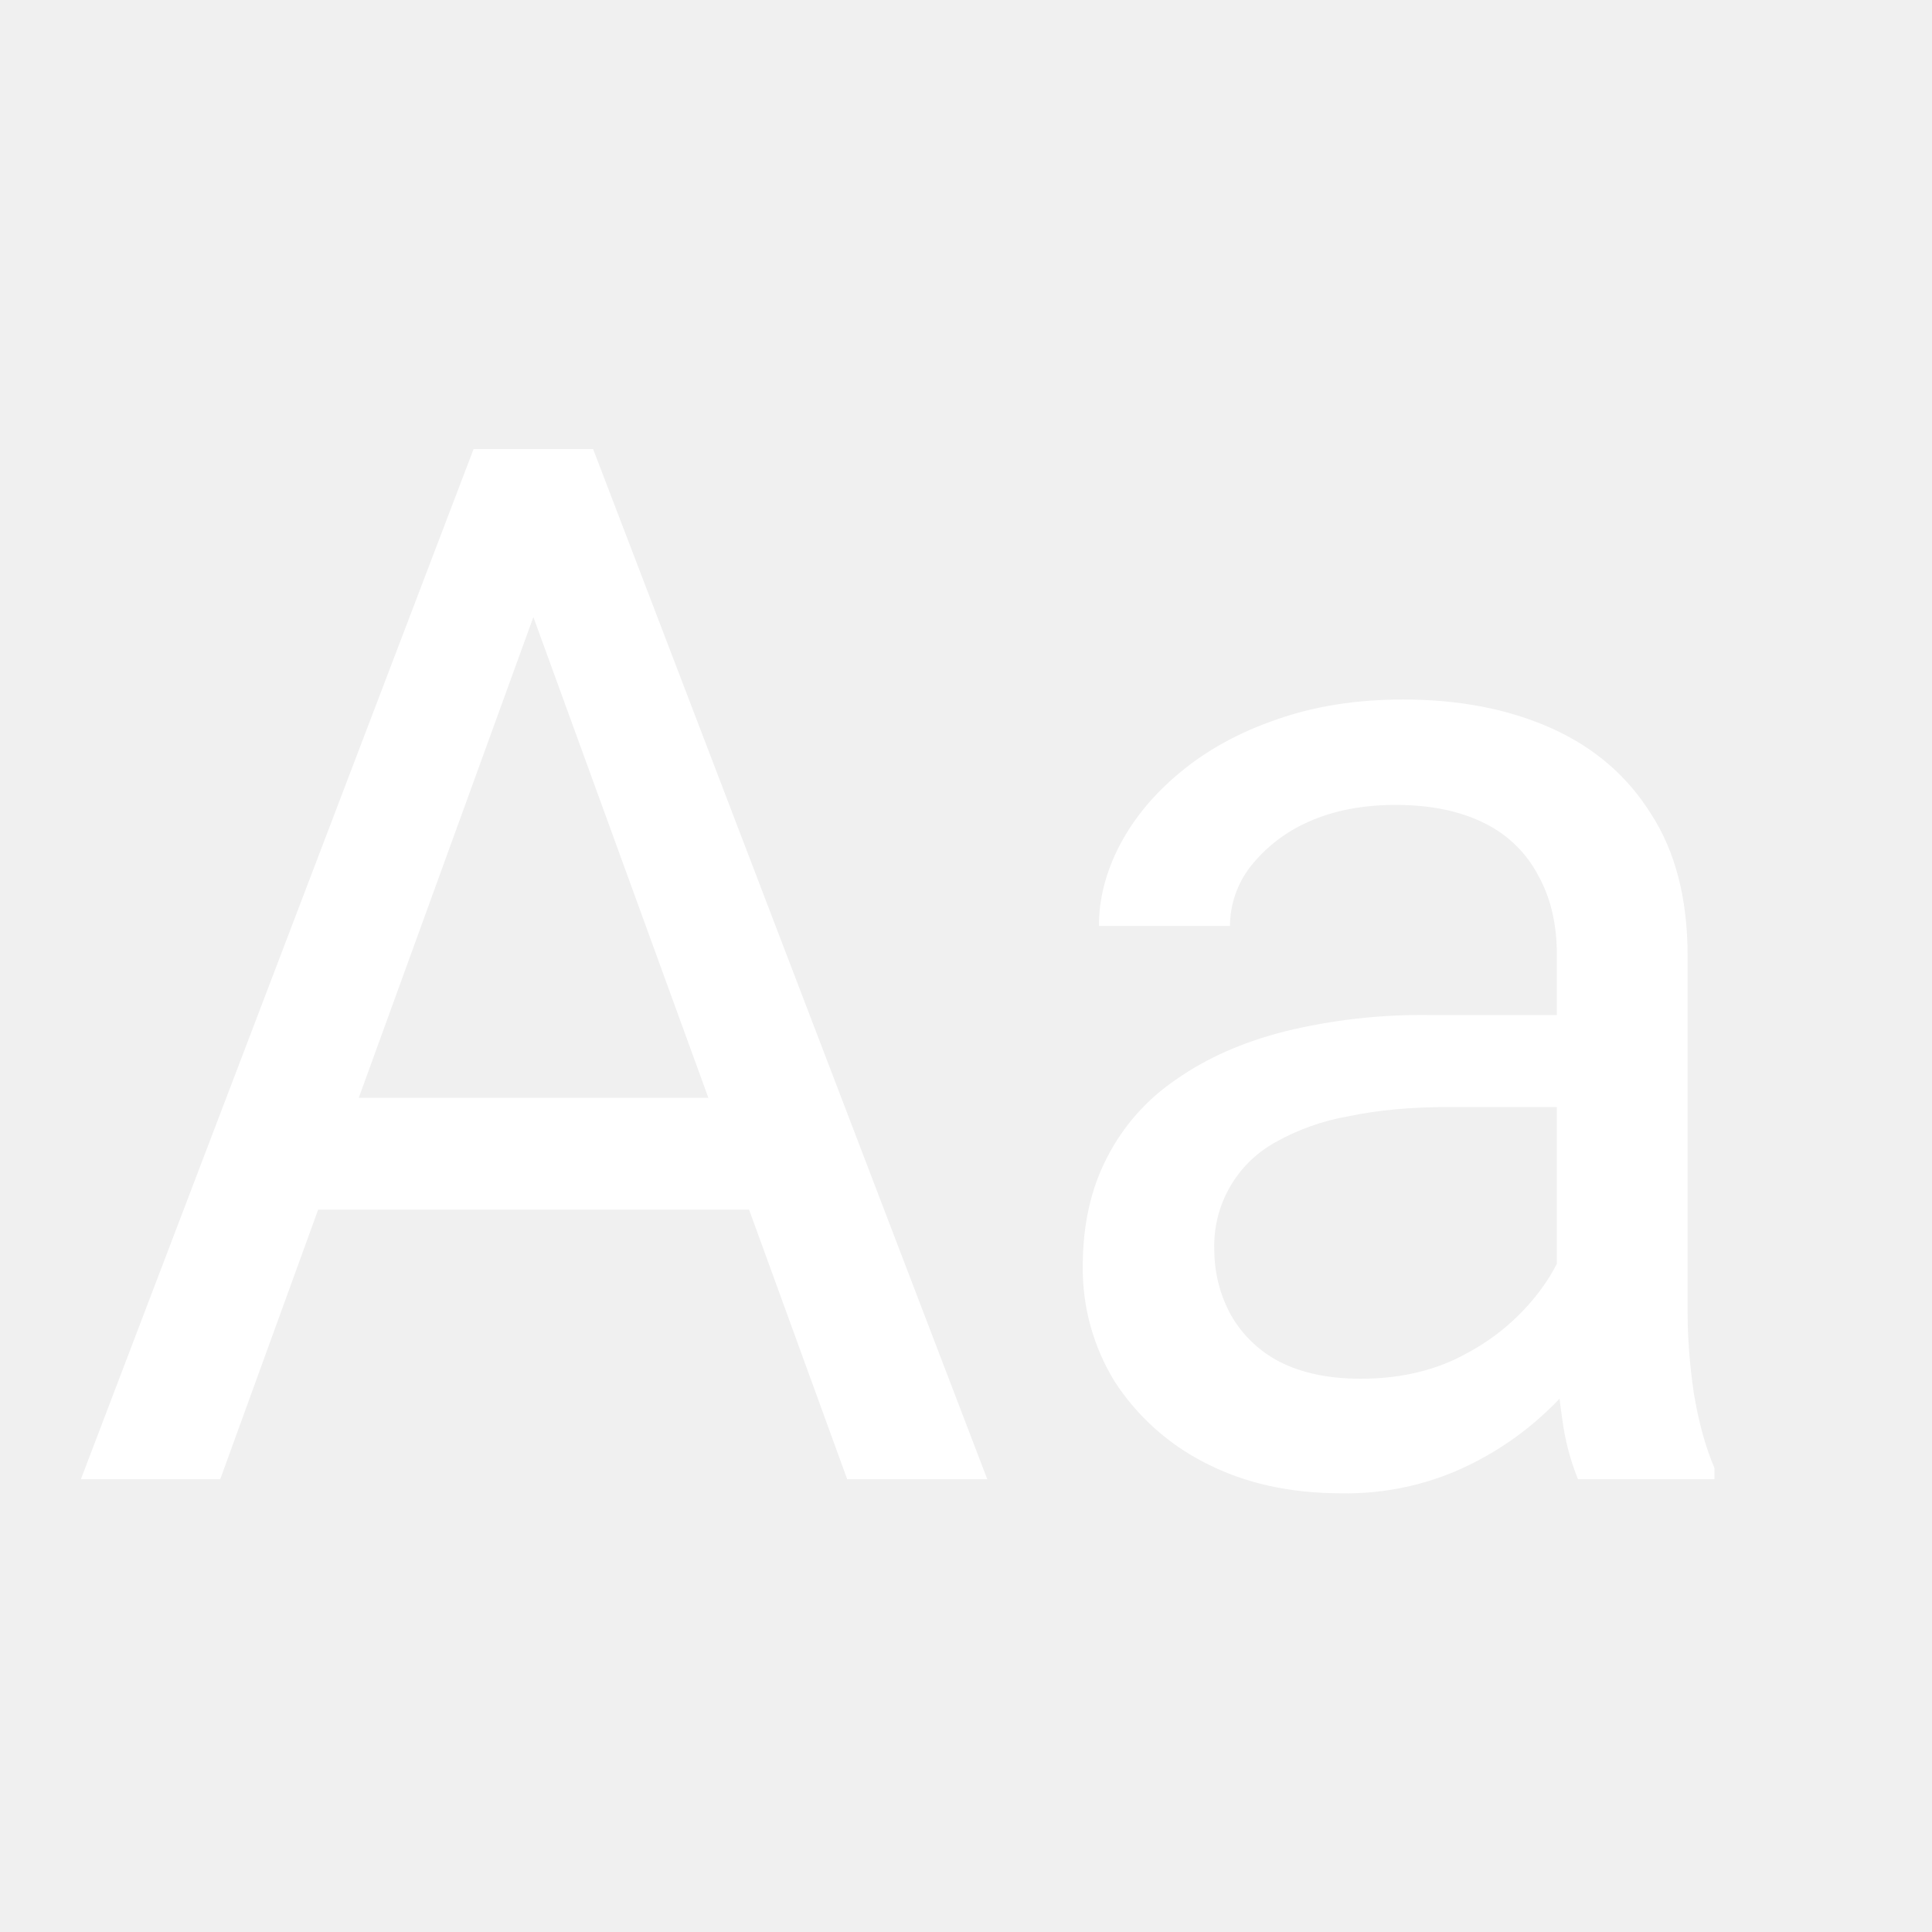
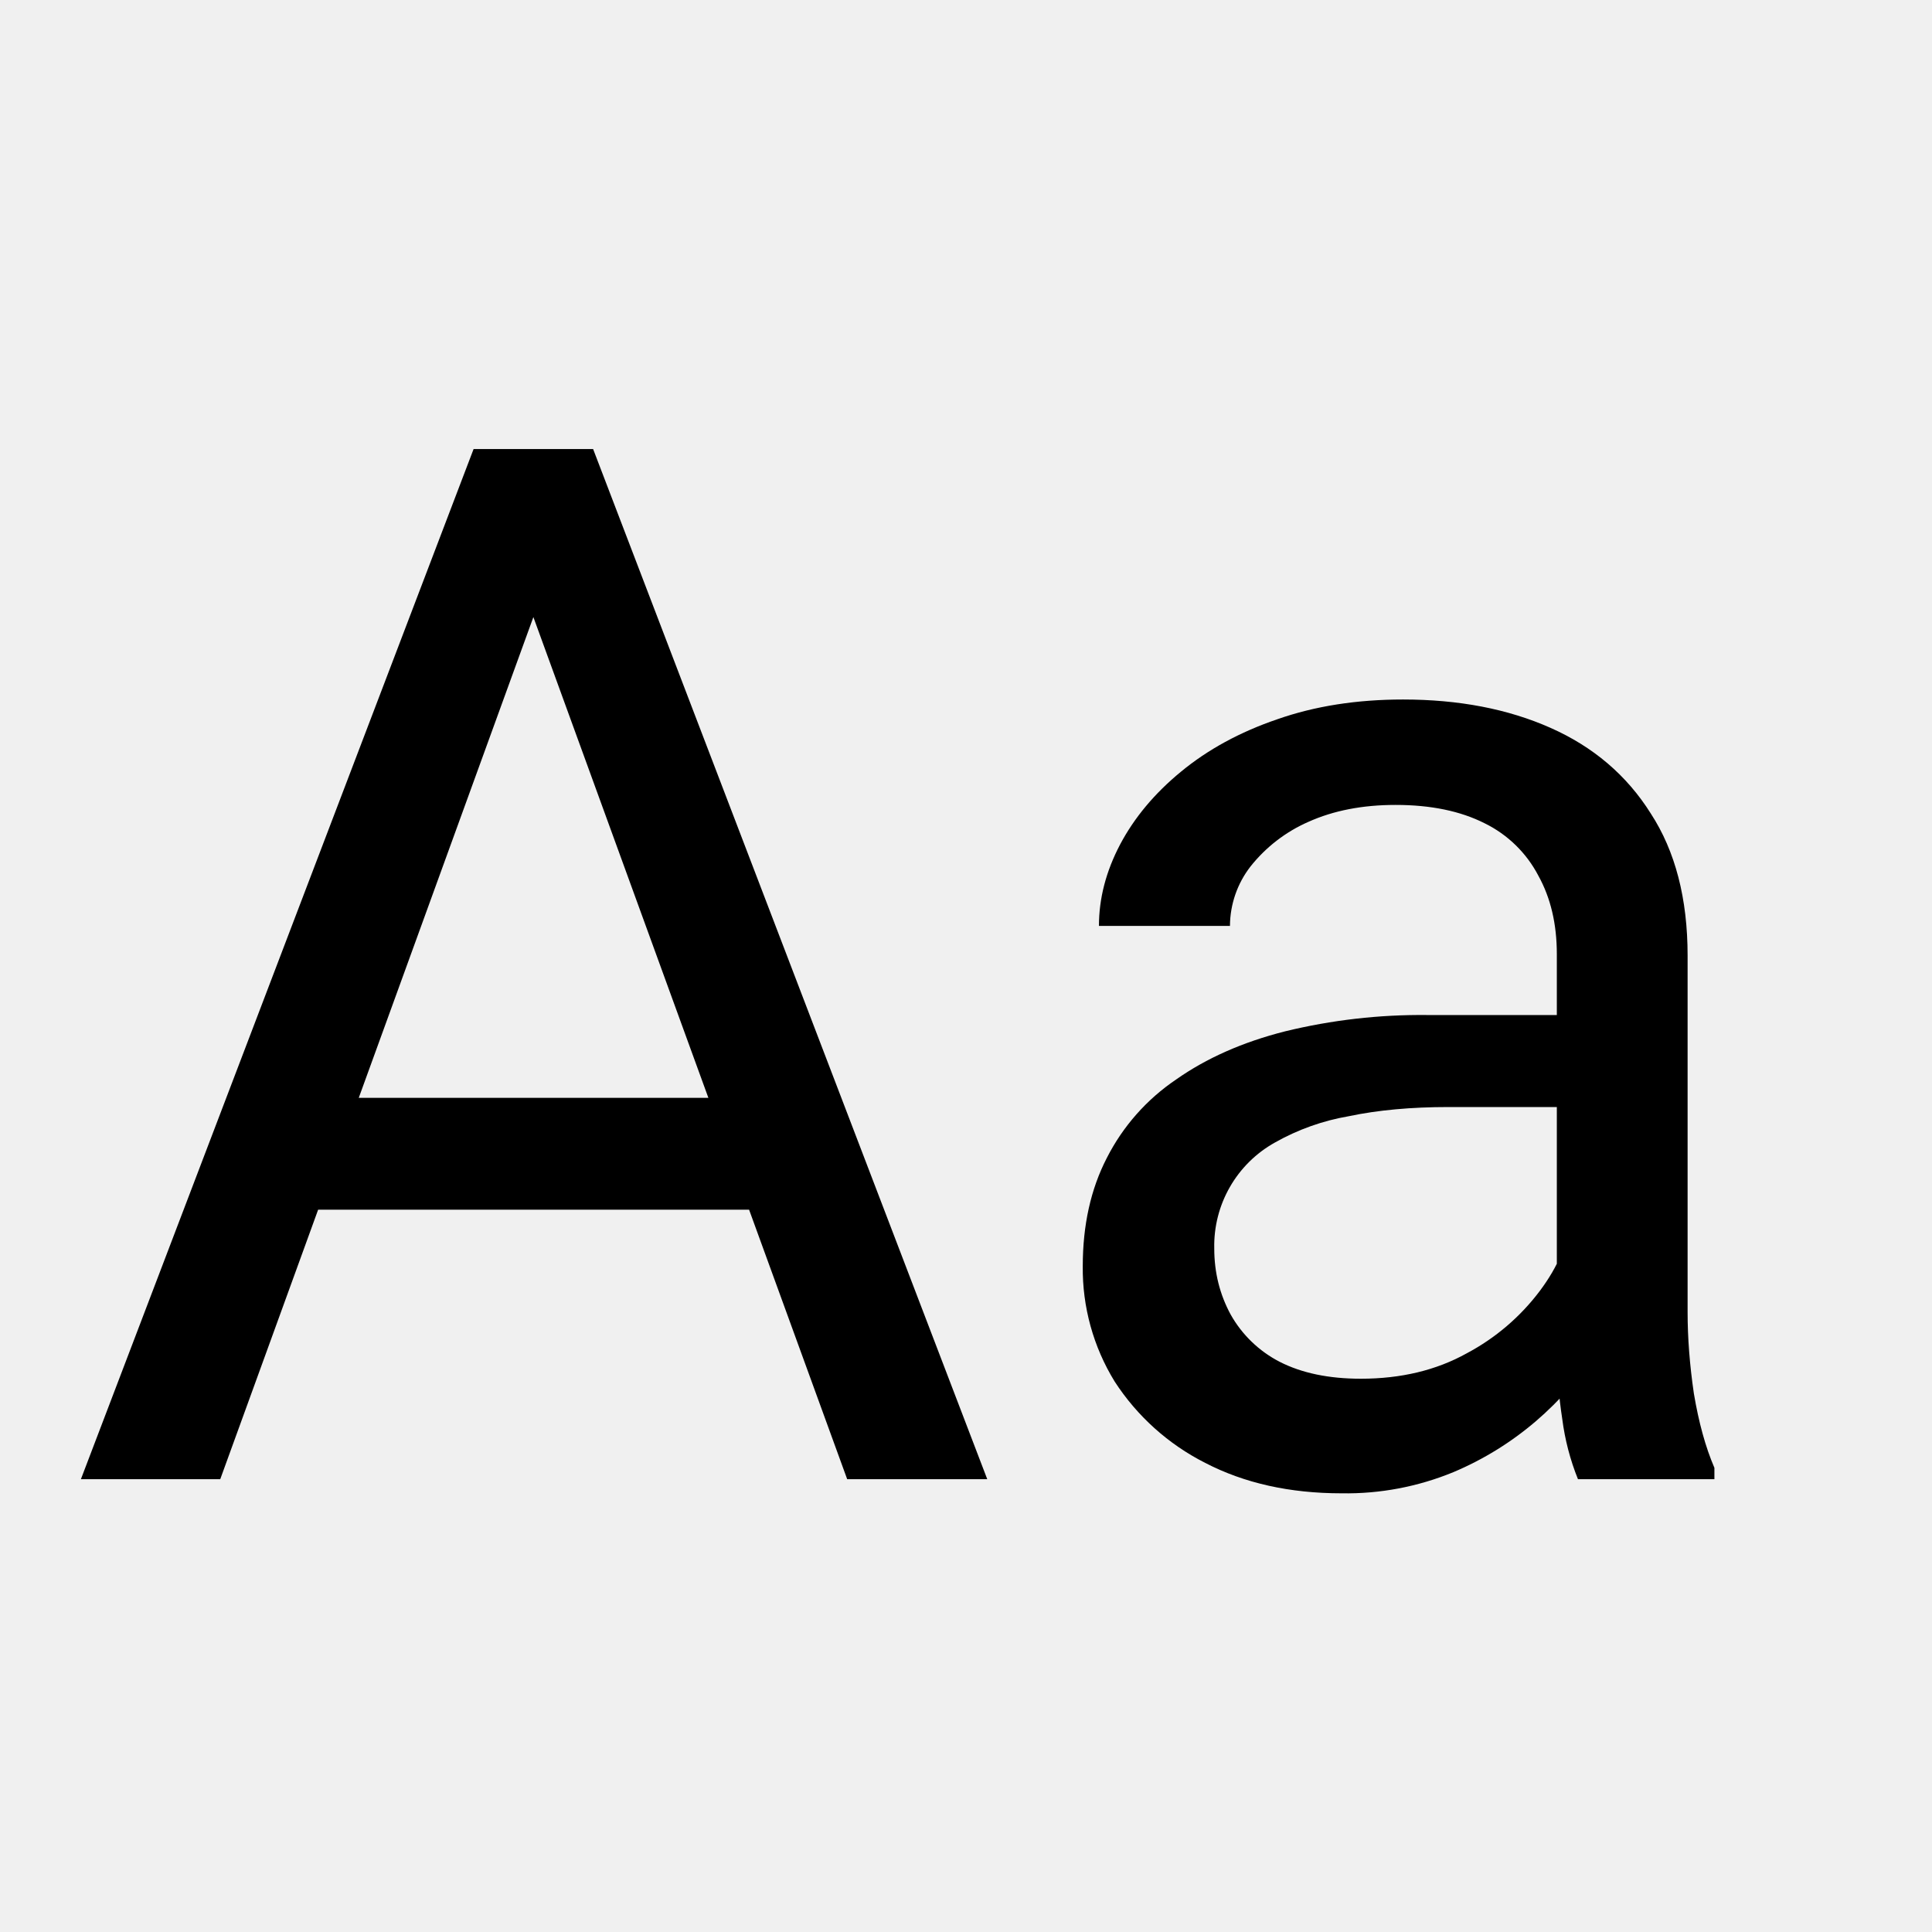
- <svg xmlns="http://www.w3.org/2000/svg" width="16" height="16" fill="white">
-   <path d="M4.648 4.475 1.824 12.25H.67l3.252-8.531h.744l-.018.756Zm2.368 7.775-2.83-7.775-.018-.756h.744l3.264 8.531h-1.16Zm-.147-3.158v.926H2.076v-.926H6.87Zm6.024 2.074V7.902c0-.25-.051-.466-.153-.65a.997.997 0 0 0-.445-.434c-.2-.101-.445-.152-.738-.152-.274 0-.514.047-.721.14a1.255 1.255 0 0 0-.48.37.809.809 0 0 0-.17.492H9.101c0-.227.058-.451.175-.674.118-.223.286-.424.504-.603.223-.184.489-.329.797-.434.313-.11.66-.164 1.043-.164.461 0 .867.078 1.219.234.355.157.633.393.832.71.203.312.305.704.305 1.177v2.953c0 .211.017.436.052.674.04.238.096.443.17.615v.094h-1.13a2.022 2.022 0 0 1-.13-.498 4.011 4.011 0 0 1-.046-.586Zm.187-2.76.012.762h-1.096c-.309 0-.584.025-.826.076a1.89 1.89 0 0 0-.61.217.979.979 0 0 0-.504.879c0 .2.046.38.135.545a.98.98 0 0 0 .405.392c.183.094.408.141.674.141.332 0 .625-.07.878-.211a1.83 1.83 0 0 0 .604-.516c.152-.203.234-.4.246-.591l.463.521a1.572 1.572 0 0 1-.223.545 2.607 2.607 0 0 1-1.2 1.025 2.328 2.328 0 0 1-.927.176c-.43 0-.806-.084-1.13-.252a1.933 1.933 0 0 1-.75-.674 1.784 1.784 0 0 1-.264-.955c0-.34.066-.638.199-.896a1.73 1.73 0 0 1 .574-.65c.25-.176.551-.31.903-.399a4.76 4.76 0 0 1 1.177-.135h1.26Z" fill="white" />
+ <svg xmlns="http://www.w3.org/2000/svg" width="16" height="16" fill="">
+   <path d="M4.648 4.475 1.824 12.25H.67l3.252-8.531h.744l-.018.756Zm2.368 7.775-2.83-7.775-.018-.756h.744l3.264 8.531h-1.16Zm-.147-3.158v.926H2.076v-.926H6.87Zm6.024 2.074V7.902c0-.25-.051-.466-.153-.65a.997.997 0 0 0-.445-.434c-.2-.101-.445-.152-.738-.152-.274 0-.514.047-.721.14a1.255 1.255 0 0 0-.48.37.809.809 0 0 0-.17.492H9.101c0-.227.058-.451.175-.674.118-.223.286-.424.504-.603.223-.184.489-.329.797-.434.313-.11.66-.164 1.043-.164.461 0 .867.078 1.219.234.355.157.633.393.832.71.203.312.305.704.305 1.177v2.953c0 .211.017.436.052.674.04.238.096.443.17.615v.094h-1.13a2.022 2.022 0 0 1-.13-.498 4.011 4.011 0 0 1-.046-.586Zm.187-2.76.012.762h-1.096c-.309 0-.584.025-.826.076a1.89 1.89 0 0 0-.61.217.979.979 0 0 0-.504.879c0 .2.046.38.135.545a.98.98 0 0 0 .405.392c.183.094.408.141.674.141.332 0 .625-.07.878-.211a1.83 1.83 0 0 0 .604-.516c.152-.203.234-.4.246-.591l.463.521a1.572 1.572 0 0 1-.223.545 2.607 2.607 0 0 1-1.2 1.025 2.328 2.328 0 0 1-.927.176c-.43 0-.806-.084-1.13-.252a1.933 1.933 0 0 1-.75-.674 1.784 1.784 0 0 1-.264-.955c0-.34.066-.638.199-.896a1.73 1.73 0 0 1 .574-.65c.25-.176.551-.31.903-.399a4.76 4.76 0 0 1 1.177-.135h1.26Z" fill="" />
</svg>
